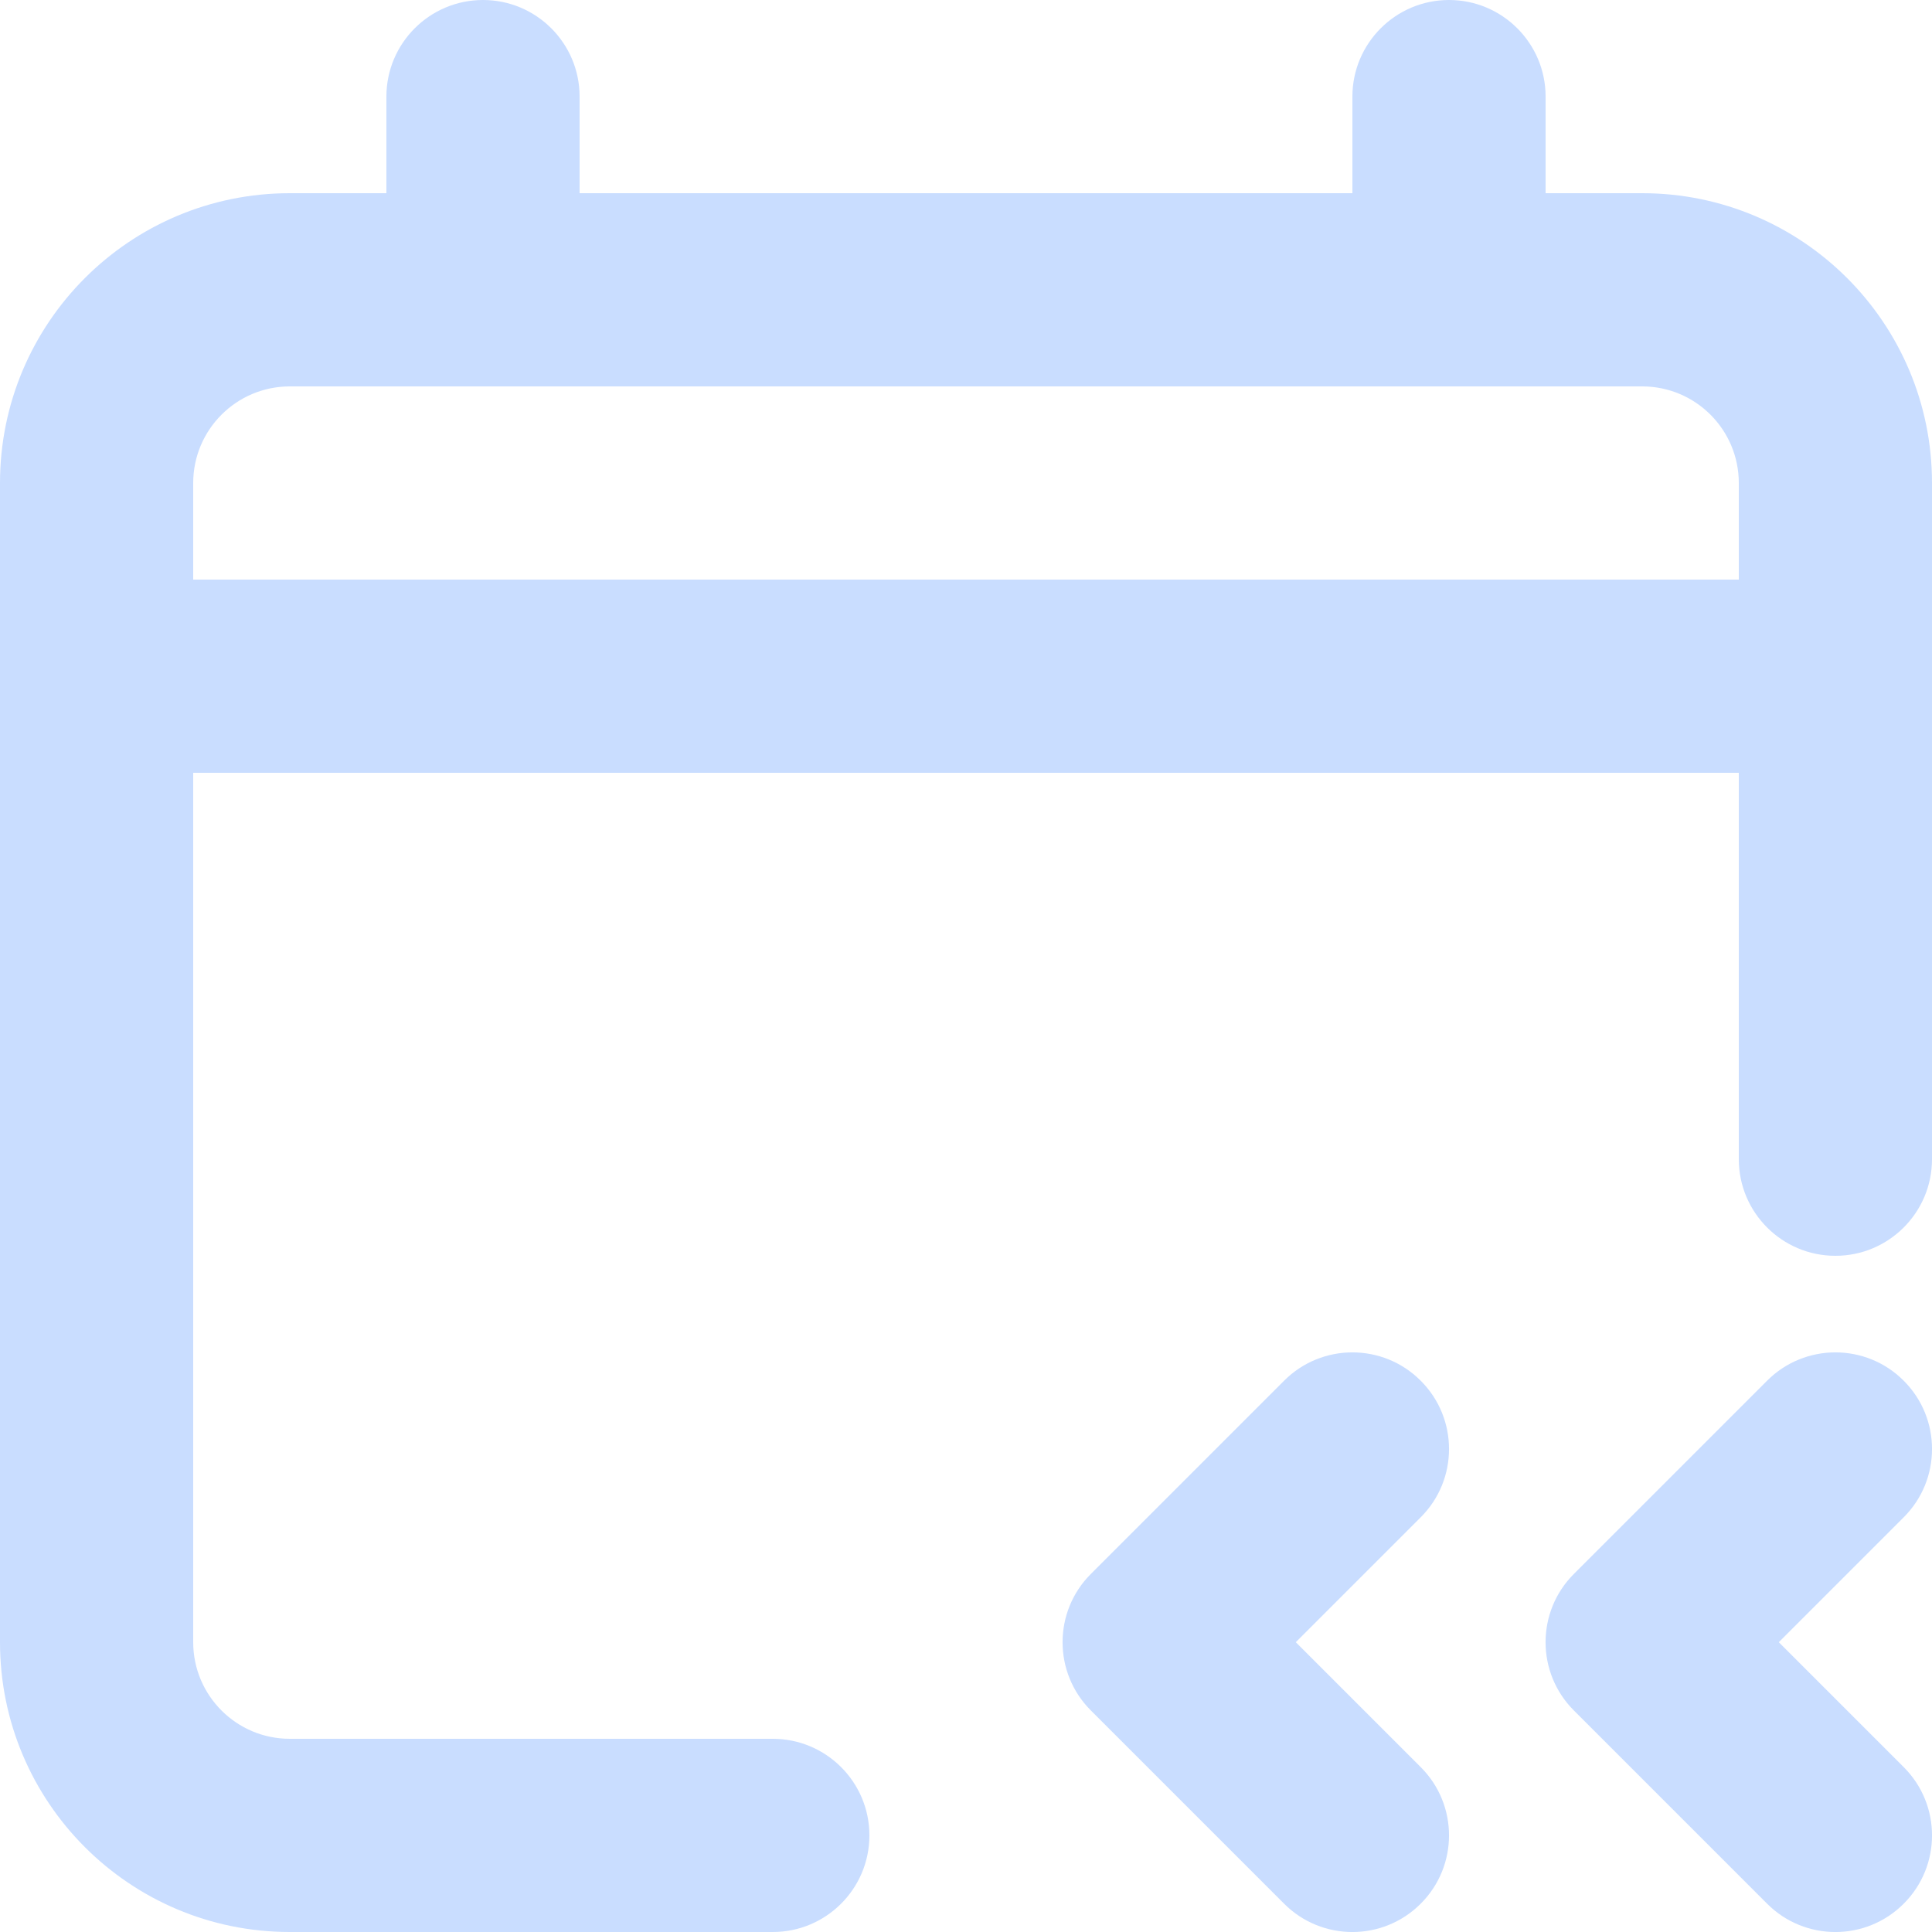
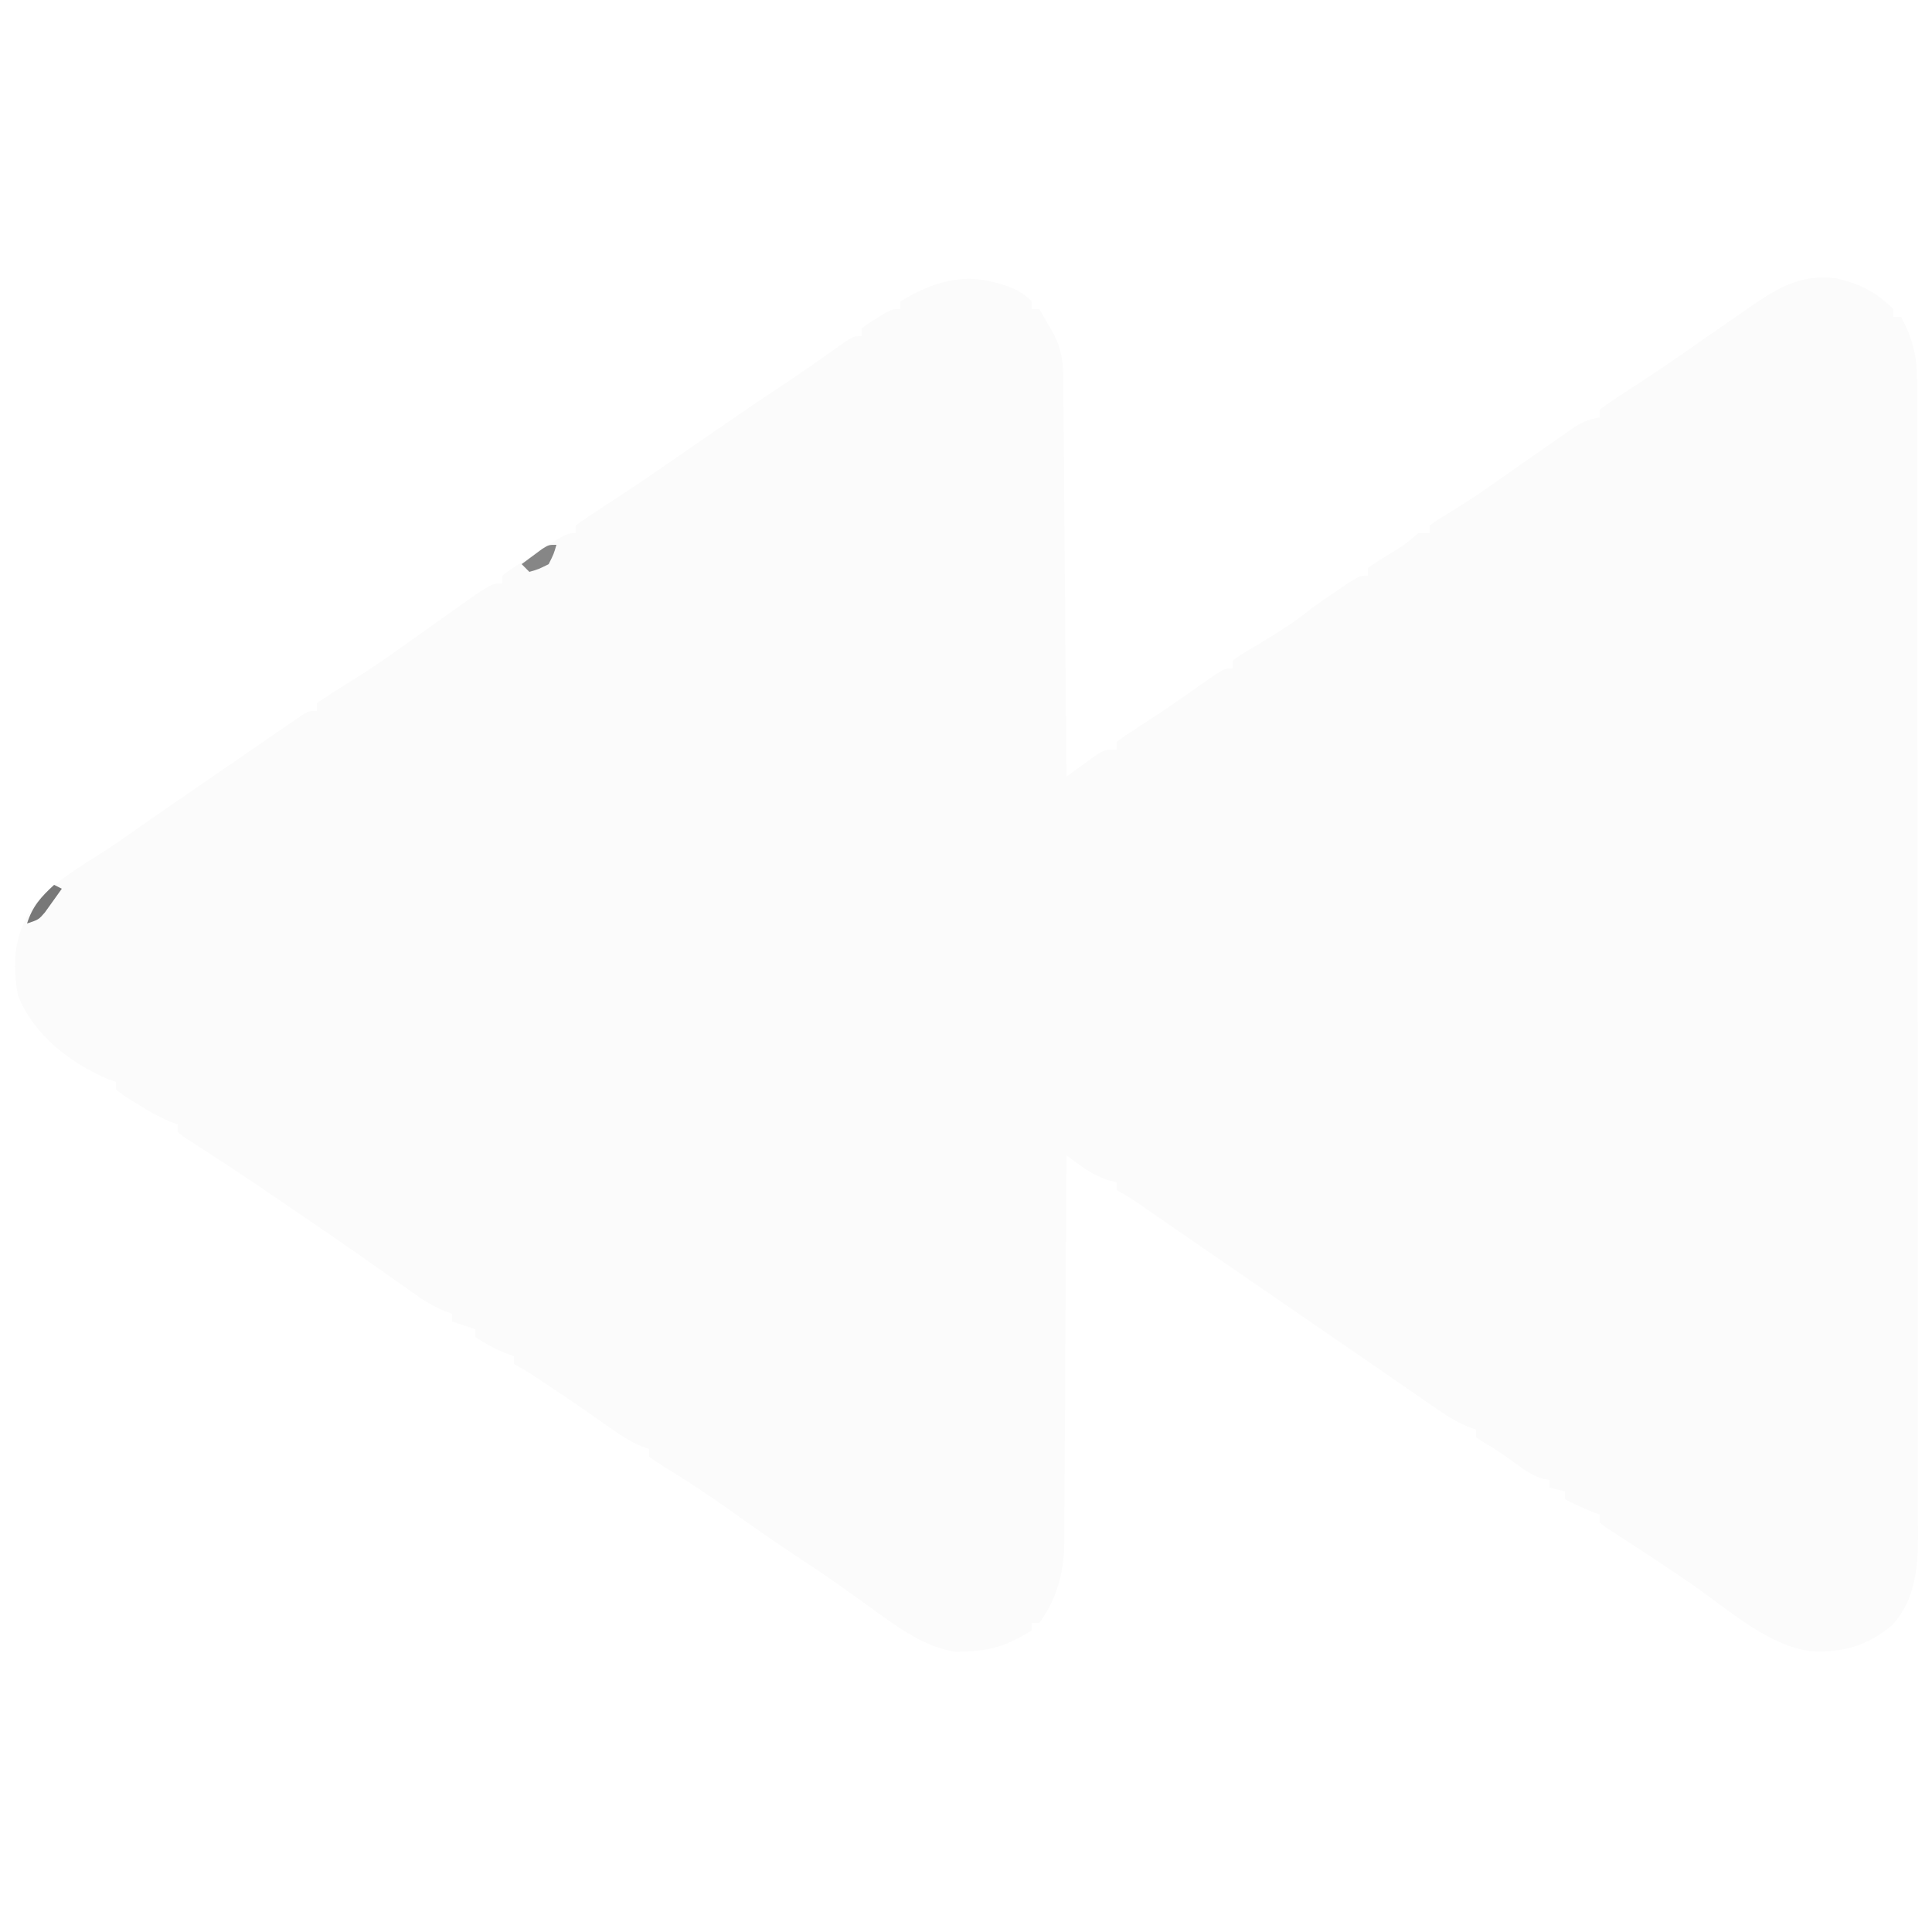
- <svg xmlns="http://www.w3.org/2000/svg" width="20" height="20" viewBox="0 0 20 20" fill="none">
-   <path fill-rule="evenodd" clip-rule="evenodd" d="M5 0C5.552 0 6 0.448 6 1V2H14V1C14 0.448 14.448 0 15 0C15.552 0 16 0.448 16 1V2H17C18.657 2 20 3.343 20 5V12C20 12.552 19.552 13 19 13C18.448 13 18 12.552 18 12V8H2V17C2 17.552 2.448 18 3 18H8C8.552 18 9 18.448 9 19C9 19.552 8.552 20 8 20H3C1.343 20 0 18.657 0 17V5C0 3.343 1.343 2 3 2H4V1C4 0.448 4.448 0 5 0ZM3 4C2.448 4 2 4.448 2 5V6H18V5C18 4.448 17.552 4 17 4H3Z" fill="#C9DDFF" />
-   <path d="M14.707 15.707C15.098 15.317 15.098 14.683 14.707 14.293C14.317 13.902 13.683 13.902 13.293 14.293L11.293 16.293C10.902 16.683 10.902 17.317 11.293 17.707L13.293 19.707C13.683 20.098 14.317 20.098 14.707 19.707C15.098 19.317 15.098 18.683 14.707 18.293L13.414 17L14.707 15.707Z" fill="#C9DDFF" />
-   <path d="M19.707 14.293C20.098 14.683 20.098 15.317 19.707 15.707L18.414 17L19.707 18.293C20.098 18.683 20.098 19.317 19.707 19.707C19.317 20.098 18.683 20.098 18.293 19.707L16.293 17.707C15.902 17.317 15.902 16.683 16.293 16.293L18.293 14.293C18.683 13.902 19.317 13.902 19.707 14.293Z" fill="#C9DDFF" />
+ <svg xmlns="http://www.w3.org/2000/svg" version="1.1" width="500" height="500">
+   <path d="M0 0 C2.562 1.562 2.562 1.562 4 3 C4 3.66 4 4.32 4 5 C4.66 5 5.32 5 6 5 C6.818 6.413 7.629 7.831 8.438 9.25 C8.89 10.039 9.342 10.828 9.809 11.641 C11.658 15.303 12.125 18.502 12.158 22.581 C12.173 23.952 12.173 23.952 12.188 25.352 C12.194 26.347 12.199 27.342 12.205 28.368 C12.215 29.422 12.225 30.476 12.235 31.562 C12.267 35.047 12.292 38.531 12.316 42.016 C12.337 44.431 12.358 46.847 12.379 49.263 C12.435 55.622 12.484 61.98 12.532 68.339 C12.582 74.828 12.638 81.316 12.693 87.805 C12.801 100.536 12.903 113.268 13 126 C13.687 125.495 14.374 124.989 15.082 124.469 C15.983 123.819 16.884 123.169 17.812 122.5 C19.152 121.525 19.152 121.525 20.52 120.531 C23 119 23 119 26 119 C26 118.34 26 117.68 26 117 C28.062 115.441 28.062 115.441 31 113.562 C34.801 111.099 38.574 108.619 42.289 106.027 C43.008 105.526 43.728 105.024 44.469 104.508 C45.895 103.51 47.32 102.51 48.742 101.506 C53.78 98 53.78 98 56 98 C56 97.34 56 96.68 56 96 C57.389 94.918 57.389 94.918 59.324 93.758 C60.024 93.331 60.723 92.904 61.443 92.465 C62.184 92.023 62.924 91.581 63.688 91.125 C68.37 88.305 72.768 85.478 77 82 C79.047 80.56 81.11 79.144 83.188 77.75 C84.233 77.044 85.278 76.337 86.355 75.609 C89 74 89 74 91 74 C91 73.34 91 72.68 91 72 C92.744 70.763 94.547 69.609 96.375 68.5 C100.429 66.058 100.429 66.058 104 63 C104.99 63 105.98 63 107 63 C107 62.34 107 61.68 107 61 C109.055 59.52 109.055 59.52 111.875 57.812 C115.483 55.579 119.038 53.328 122.5 50.875 C127.61 47.27 132.734 43.685 137.875 40.125 C139.125 39.249 139.125 39.249 140.4 38.355 C141.194 37.807 141.987 37.26 142.805 36.695 C143.516 36.2 144.227 35.706 144.96 35.196 C146.992 34.005 148.699 33.439 151 33 C151 32.34 151 31.68 151 31 C153.198 29.391 155.396 27.903 157.688 26.438 C159.075 25.532 160.462 24.626 161.848 23.719 C162.898 23.034 162.898 23.034 163.969 22.336 C169.049 18.994 174.011 15.476 179 12 C181.311 10.394 183.624 8.791 185.938 7.188 C186.957 6.48 187.977 5.772 189.027 5.043 C196.59 -0.155 202.467 -4.111 212 -3 C218.154 -1.663 222.545 0.545 227 5 C227 5.66 227 6.32 227 7 C227.66 7 228.32 7 229 7 C232.021 12.648 233.123 17.123 233.131 23.494 C233.135 24.592 233.139 25.69 233.143 26.822 C233.142 28.023 233.141 29.224 233.14 30.461 C233.145 32.382 233.145 32.382 233.149 34.341 C233.158 37.892 233.159 41.443 233.16 44.995 C233.162 48.826 233.169 52.657 233.176 56.488 C233.19 64.864 233.196 73.24 233.2 81.616 C233.203 86.847 233.207 92.078 233.212 97.309 C233.224 111.795 233.234 126.28 233.238 140.766 C233.238 141.693 233.238 142.62 233.238 143.575 C233.238 144.504 233.239 145.433 233.239 146.39 C233.239 148.273 233.24 150.155 233.24 152.038 C233.24 152.972 233.241 153.906 233.241 154.868 C233.245 170 233.262 185.131 233.286 200.263 C233.309 215.802 233.322 231.341 233.323 246.88 C233.324 255.603 233.33 264.327 233.348 273.05 C233.363 280.478 233.368 287.905 233.36 295.333 C233.356 299.122 233.357 302.91 233.371 306.699 C233.386 310.809 233.378 314.92 233.367 319.031 C233.38 320.819 233.38 320.819 233.392 322.643 C233.343 330.952 232.597 339.285 226.625 345.648 C220.271 350.934 213.941 352.754 205.742 352.348 C194.609 350.936 184.471 341.695 175.432 335.42 C171.643 332.795 167.83 330.219 163.973 327.695 C163.144 327.152 162.315 326.608 161.461 326.048 C159.84 324.987 158.216 323.933 156.588 322.884 C155.492 322.166 155.492 322.166 154.375 321.434 C153.723 321.011 153.07 320.589 152.398 320.154 C151.937 319.773 151.475 319.392 151 319 C151 318.34 151 317.68 151 317 C150.257 316.711 149.515 316.423 148.75 316.125 C146.433 315.177 144.221 314.152 142 313 C142 312.34 142 311.68 142 311 C140.68 310.67 139.36 310.34 138 310 C138 309.34 138 308.68 138 308 C137.442 307.905 136.884 307.809 136.309 307.711 C133.434 306.826 131.489 305.397 129.062 303.625 C126.475 301.746 123.965 299.98 121.184 298.398 C120.463 297.937 119.742 297.475 119 297 C119 296.34 119 295.68 119 295 C118.273 294.734 117.545 294.467 116.796 294.193 C114.007 293.003 111.753 291.63 109.262 289.91 C108.367 289.296 107.473 288.682 106.551 288.05 C105.606 287.394 104.661 286.738 103.688 286.062 C102.706 285.387 101.725 284.712 100.714 284.017 C98.73 282.651 96.747 281.283 94.766 279.913 C91.7 277.793 88.628 275.683 85.554 273.574 C83.002 271.822 80.453 270.066 77.903 268.311 C74.604 266.038 71.302 263.769 68 261.5 C66.667 260.583 65.333 259.667 64 258.75 C63.34 258.296 62.68 257.842 62 257.375 C56 253.25 56 253.25 53.997 251.873 C52.675 250.964 51.353 250.055 50.031 249.147 C46.52 246.735 43.012 244.319 39.508 241.898 C38.774 241.392 38.041 240.887 37.285 240.365 C35.873 239.391 34.461 238.416 33.051 237.439 C29.627 235.052 29.627 235.052 26 233 C26 232.34 26 231.68 26 231 C25.154 230.773 24.309 230.546 23.438 230.312 C20.528 229.202 18.736 228.222 16.285 226.418 C15.666 225.966 15.048 225.514 14.41 225.048 C13.945 224.702 13.48 224.356 13 224 C12.996 224.824 12.996 224.824 12.993 225.664 C12.934 239.053 12.858 252.441 12.764 265.83 C12.72 272.305 12.68 278.779 12.654 285.254 C12.628 291.505 12.587 297.755 12.537 304.005 C12.52 306.388 12.509 308.77 12.502 311.153 C12.493 314.495 12.465 317.836 12.432 321.178 C12.434 322.159 12.435 323.14 12.437 324.151 C12.33 331.967 10.656 338.523 6 345 C5.34 345 4.68 345 4 345 C4 345.66 4 346.32 4 347 C-1.775 350.443 -5.823 352.142 -12.625 352.375 C-13.587 352.424 -14.548 352.473 -15.539 352.523 C-24.3 351.198 -31.662 345.392 -38.688 340.312 C-40.447 339.06 -42.207 337.809 -43.969 336.559 C-44.825 335.95 -45.681 335.341 -46.562 334.714 C-49.896 332.37 -53.282 330.113 -56.688 327.875 C-62.789 323.855 -68.752 319.659 -74.698 315.412 C-79.974 311.665 -85.357 308.128 -90.887 304.765 C-92.291 303.894 -93.651 302.954 -95 302 C-95 301.34 -95 300.68 -95 300 C-96.056 299.629 -96.056 299.629 -97.133 299.25 C-100.381 297.834 -102.988 296.057 -105.875 294 C-107.013 293.197 -108.153 292.395 -109.293 291.594 C-110.189 290.963 -110.189 290.963 -111.103 290.32 C-114.434 288.002 -117.81 285.75 -121.188 283.5 C-121.835 283.067 -122.483 282.634 -123.15 282.188 C-126.49 279.95 -126.49 279.95 -130 278 C-130 277.34 -130 276.68 -130 276 C-130.722 275.732 -131.444 275.464 -132.188 275.188 C-134.998 274.001 -137.484 272.725 -140 271 C-140 270.34 -140 269.68 -140 269 C-141.98 268.34 -143.96 267.68 -146 267 C-146 266.34 -146 265.68 -146 265 C-147.091 264.603 -147.091 264.603 -148.203 264.198 C-151.019 262.992 -153.25 261.599 -155.746 259.832 C-156.655 259.193 -157.564 258.555 -158.501 257.896 C-159.47 257.209 -160.439 256.521 -161.438 255.812 C-163.505 254.36 -165.572 252.908 -167.641 251.457 C-168.694 250.717 -169.748 249.976 -170.834 249.213 C-175.759 245.77 -180.72 242.381 -185.688 239 C-186.606 238.375 -187.525 237.749 -188.471 237.105 C-199.525 229.581 -199.525 229.581 -210.715 222.262 C-211.551 221.722 -212.388 221.181 -213.25 220.625 C-213.977 220.164 -214.704 219.702 -215.453 219.227 C-215.964 218.822 -216.474 218.417 -217 218 C-217 217.34 -217 216.68 -217 216 C-217.705 215.742 -218.41 215.484 -219.137 215.219 C-222.243 213.897 -224.96 212.303 -227.812 210.5 C-228.788 209.892 -229.764 209.283 -230.77 208.656 C-231.506 208.11 -232.242 207.563 -233 207 C-233 206.34 -233 205.68 -233 205 C-233.692 204.755 -234.384 204.51 -235.098 204.258 C-245.139 199.906 -254.253 192.866 -258.375 182.562 C-259.843 174.194 -259.414 167.343 -254.77 160.074 C-249.69 153.558 -242.637 149.516 -235.763 145.136 C-233.487 143.669 -231.271 142.127 -229.062 140.562 C-222.791 136.136 -216.456 131.805 -210.127 127.461 C-207.994 125.996 -205.862 124.528 -203.73 123.059 C-200.4 120.763 -197.067 118.473 -193.73 116.187 C-192.174 115.119 -190.62 114.048 -189.066 112.977 C-188.261 112.427 -187.455 111.878 -186.625 111.312 C-185.957 110.855 -185.29 110.397 -184.602 109.926 C-183 109 -183 109 -181 109 C-181 108.34 -181 107.68 -181 107 C-178.902 105.516 -176.812 104.153 -174.625 102.812 C-173.321 101.994 -172.017 101.173 -170.715 100.352 C-170.074 99.948 -169.433 99.545 -168.773 99.13 C-164.748 96.565 -160.885 93.77 -157 91 C-154.832 89.459 -152.662 87.92 -150.491 86.382 C-148.985 85.315 -147.479 84.246 -145.975 83.175 C-135.854 76 -135.854 76 -133 76 C-133 75.34 -133 74.68 -133 74 C-131.471 72.763 -131.471 72.763 -129.352 71.398 C-128.594 70.909 -127.836 70.419 -127.055 69.914 C-126.253 69.406 -125.451 68.898 -124.625 68.375 C-123.831 67.859 -123.037 67.344 -122.219 66.812 C-116.268 63 -116.268 63 -114 63 C-114 62.34 -114 61.68 -114 61 C-111.864 59.432 -109.729 57.987 -107.5 56.562 C-106.113 55.657 -104.726 54.751 -103.34 53.844 C-102.261 53.14 -102.261 53.14 -101.16 52.422 C-97.76 50.184 -94.411 47.876 -91.062 45.562 C-90.403 45.108 -89.743 44.653 -89.063 44.185 C-87.042 42.791 -85.021 41.395 -83 40 C-74.695 34.269 -66.382 28.558 -57.965 22.992 C-55.772 21.519 -53.602 20.028 -51.441 18.508 C-50.847 18.09 -50.252 17.673 -49.639 17.243 C-47.963 16.062 -46.29 14.875 -44.617 13.688 C-42 12 -42 12 -40 12 C-40 11.34 -40 10.68 -40 10 C-38.32 8.711 -38.32 8.711 -36.125 7.375 C-35.046 6.706 -35.046 6.706 -33.945 6.023 C-32 5 -32 5 -30 5 C-30 4.34 -30 3.68 -30 3 C-19.687 -3.188 -11.25 -4.862 0 0 Z " fill="#FBFBFB" transform="translate(263,75)" />
+   <path d="M0 0 C0.66 0.33 1.32 0.66 2 1 C1.072 2.319 0.132 3.63 -0.812 4.938 C-1.596 6.034 -1.596 6.034 -2.395 7.152 C-4 9 -4 9 -7 10 C-5.606 5.565 -3.394 3.126 0 0 Z " fill="#787878" transform="translate(14,229)" />
+   <path d="M0 0 C-0.688 2.375 -0.688 2.375 -2 5 C-4.625 6.312 -4.625 6.312 -7 7 C-7.66 6.34 -8.32 5.68 -9 5 C-7.879 4.161 -6.753 3.329 -5.625 2.5 C-4.999 2.036 -4.372 1.572 -3.727 1.094 C-2 0 -2 0 0 0 Z " fill="#868686" transform="translate(144,141)" />
</svg>
